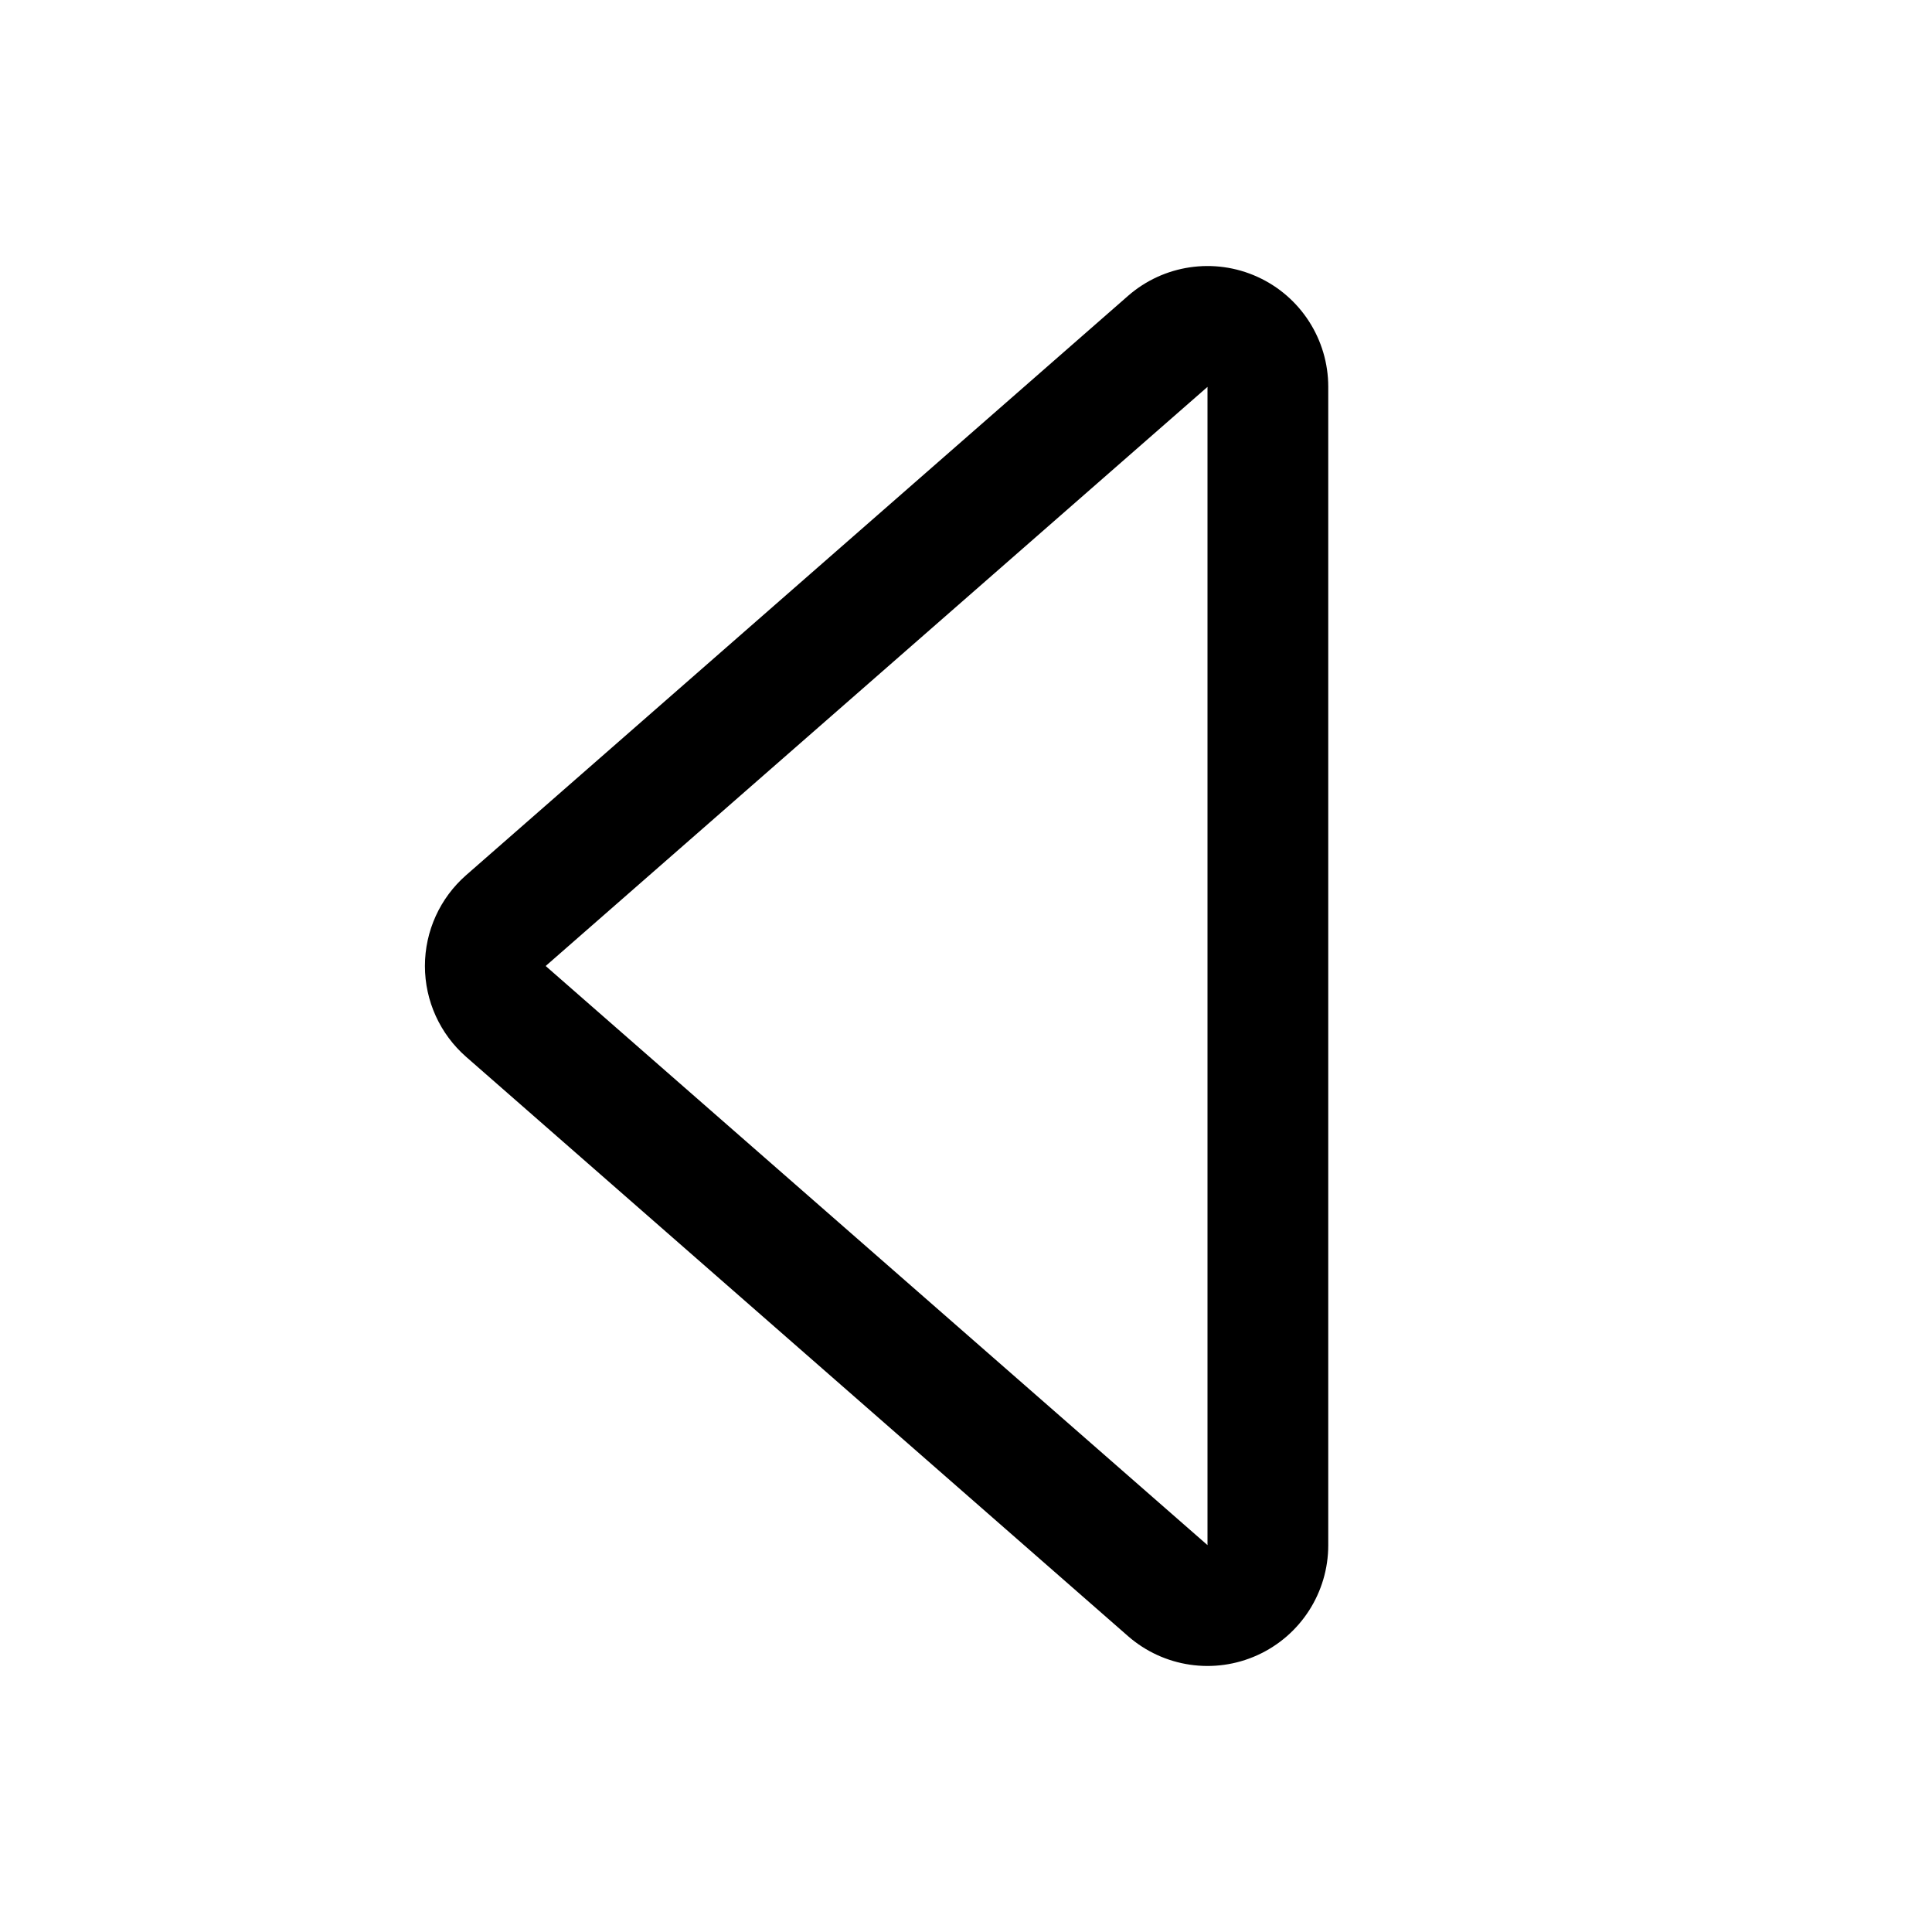
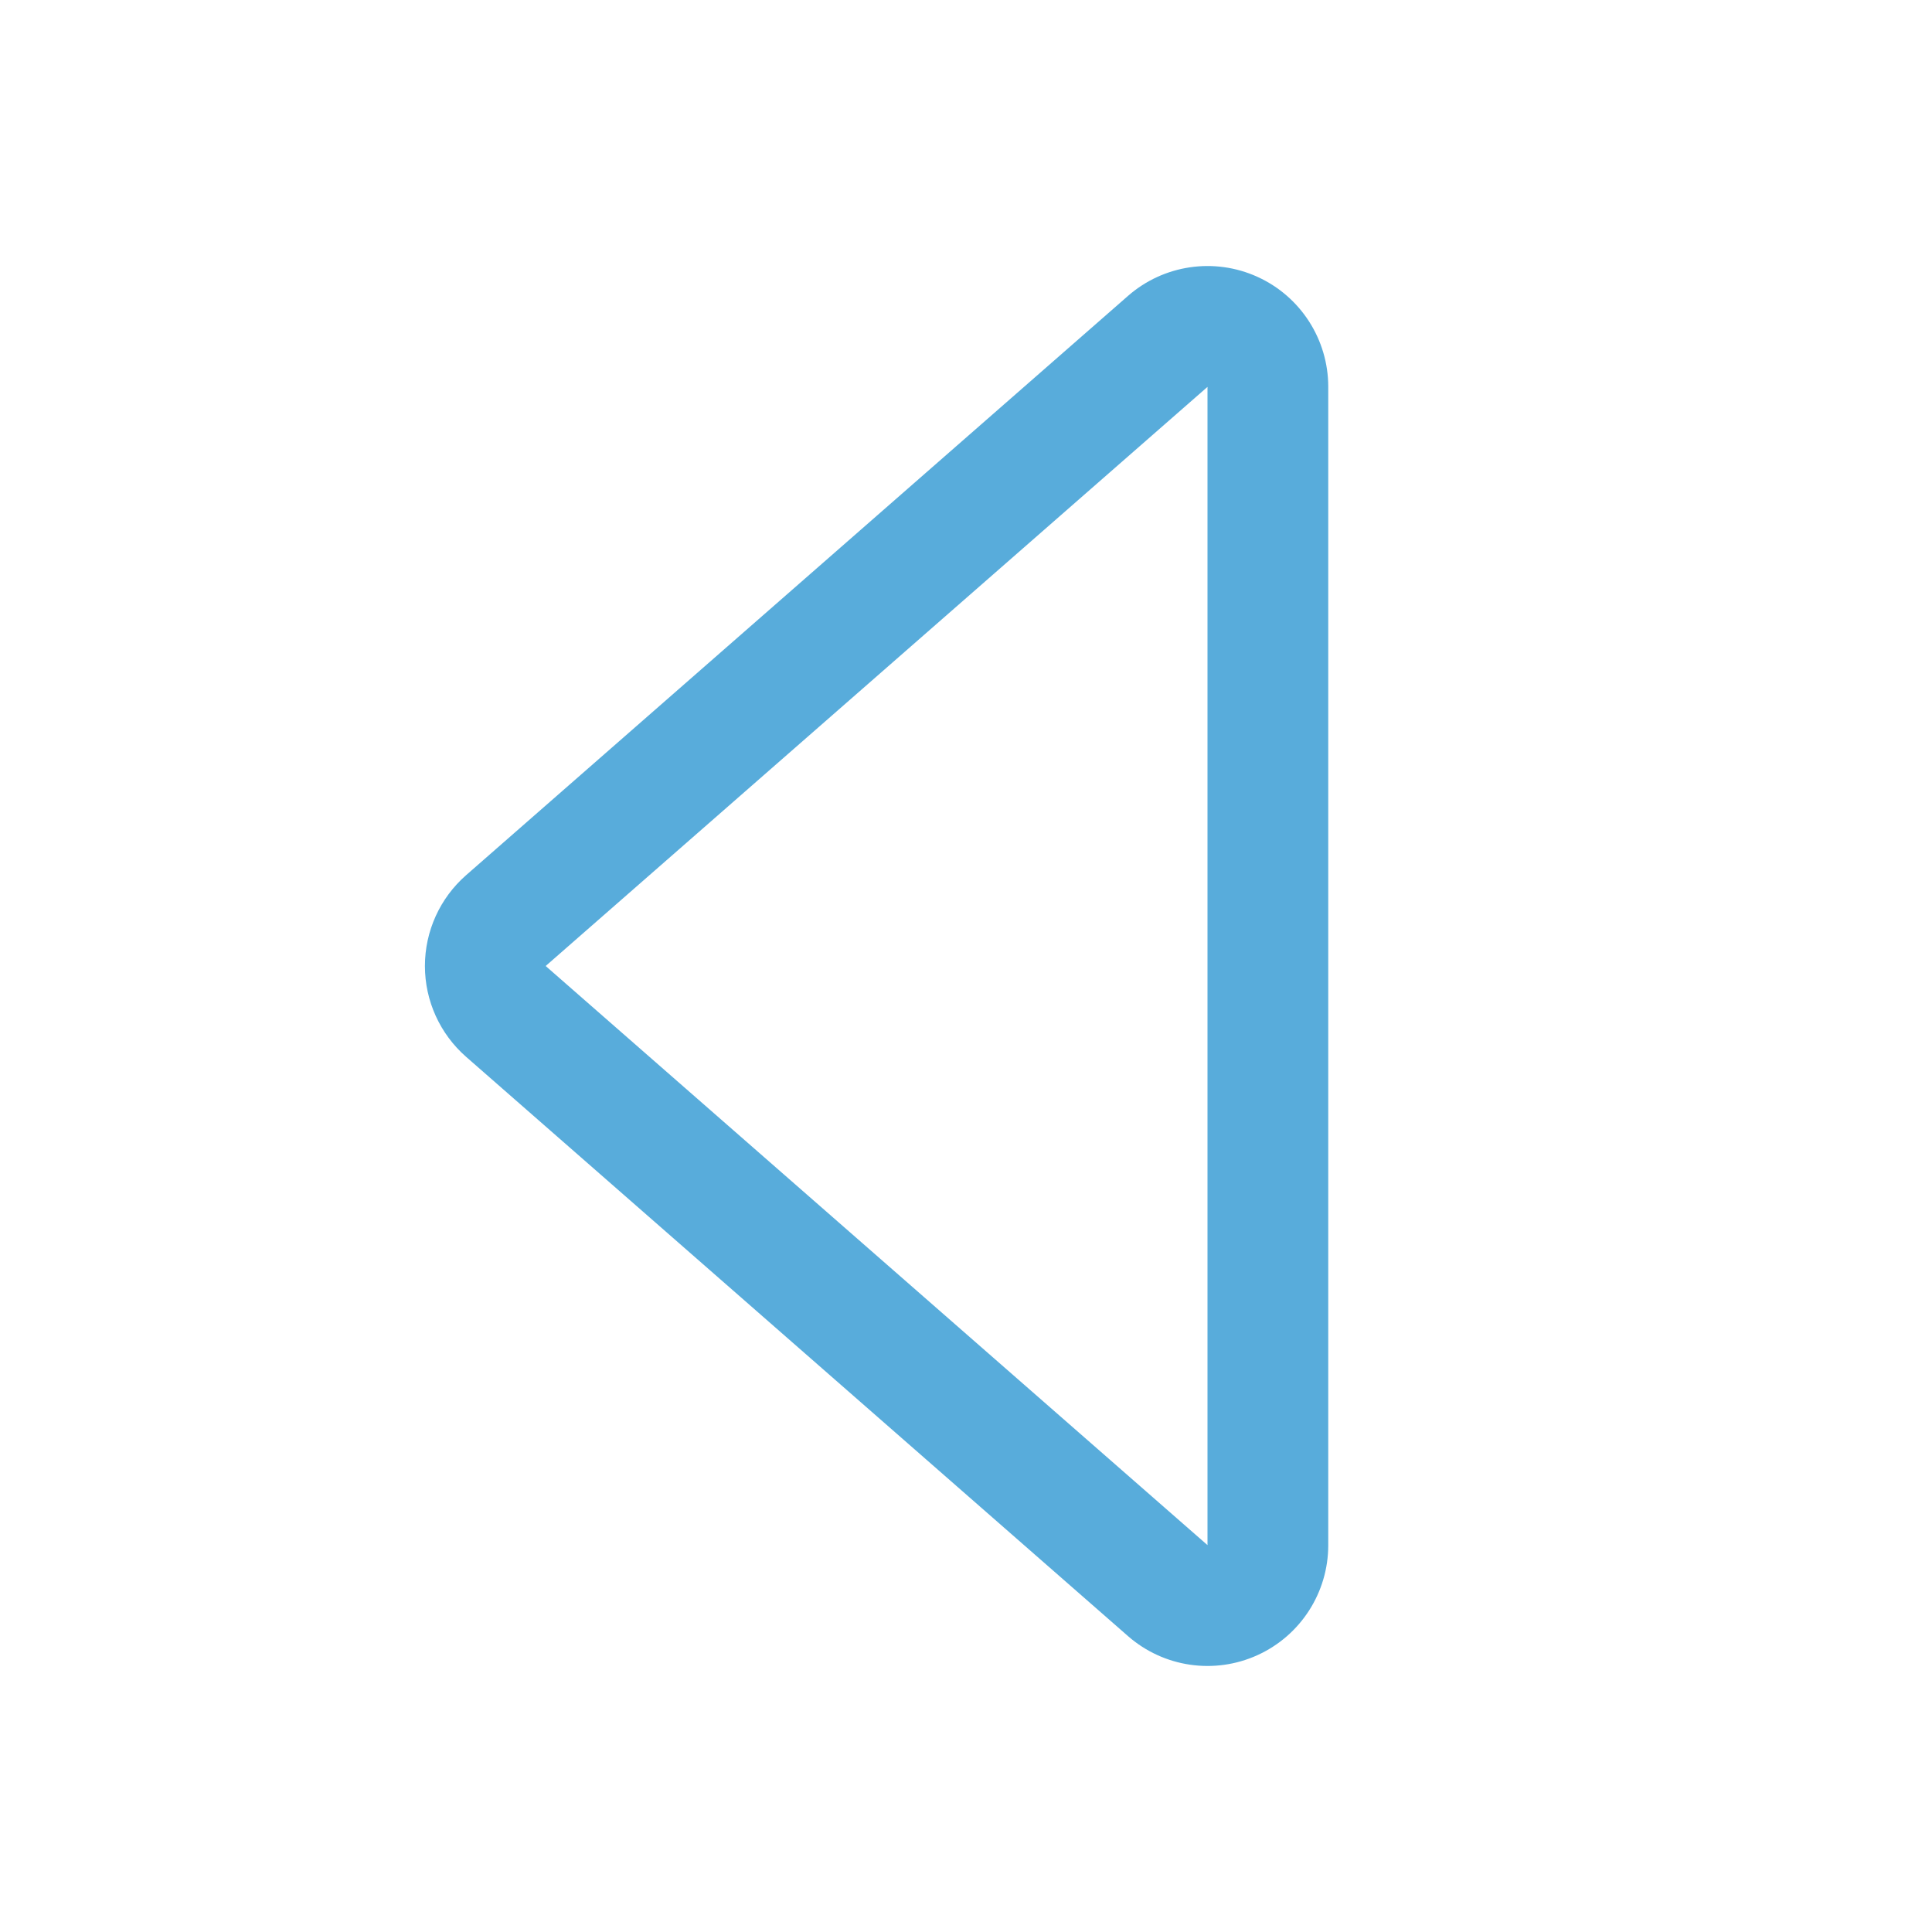
- <svg xmlns="http://www.w3.org/2000/svg" width="16" height="16" fill="currentColor" class="bi bi-caret-left" viewBox="0 0 16 16">
+ <svg xmlns="http://www.w3.org/2000/svg" width="16" height="16" fill="#58acdb" class="bi bi-caret-left" viewBox="0 0 16 16">
  <path d="M10 12.796V3.204L4.519 8 10 12.796zm-.659.753-5.48-4.796a1 1 0 0 1 0-1.506l5.48-4.796A1 1 0 0 1 11 3.204v9.592a1 1 0 0 1-1.659.753z" />
</svg>
